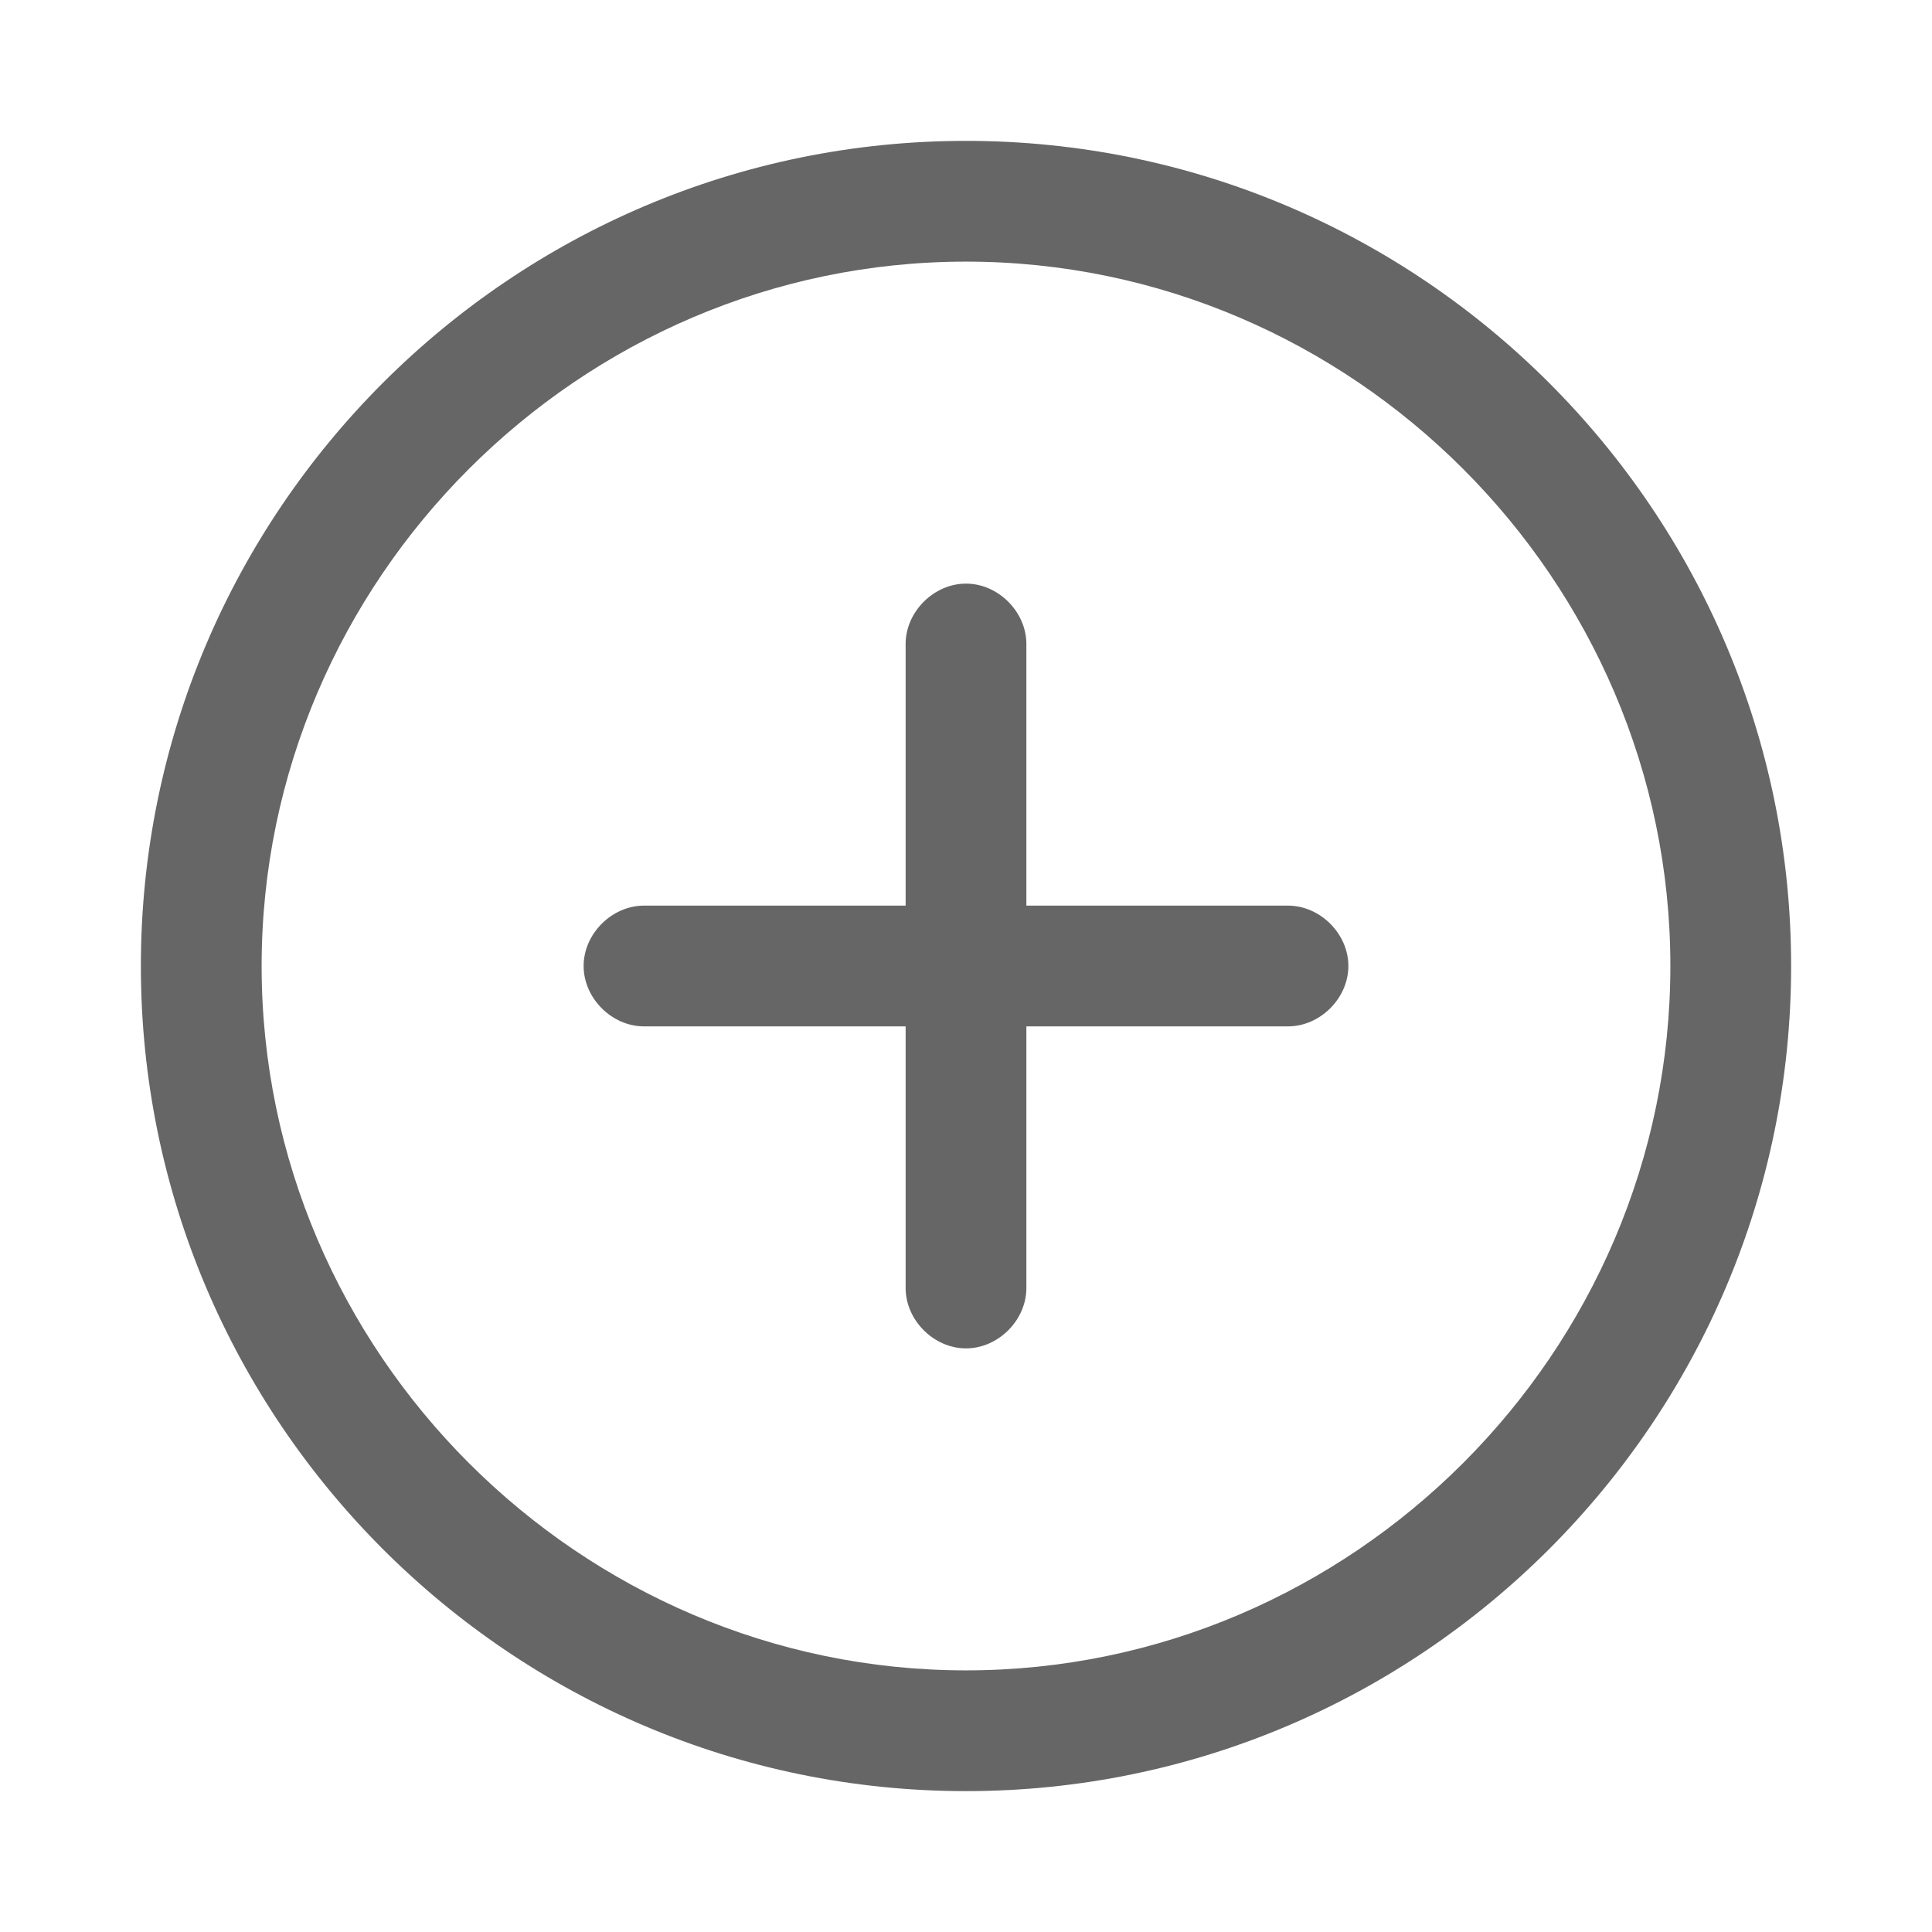
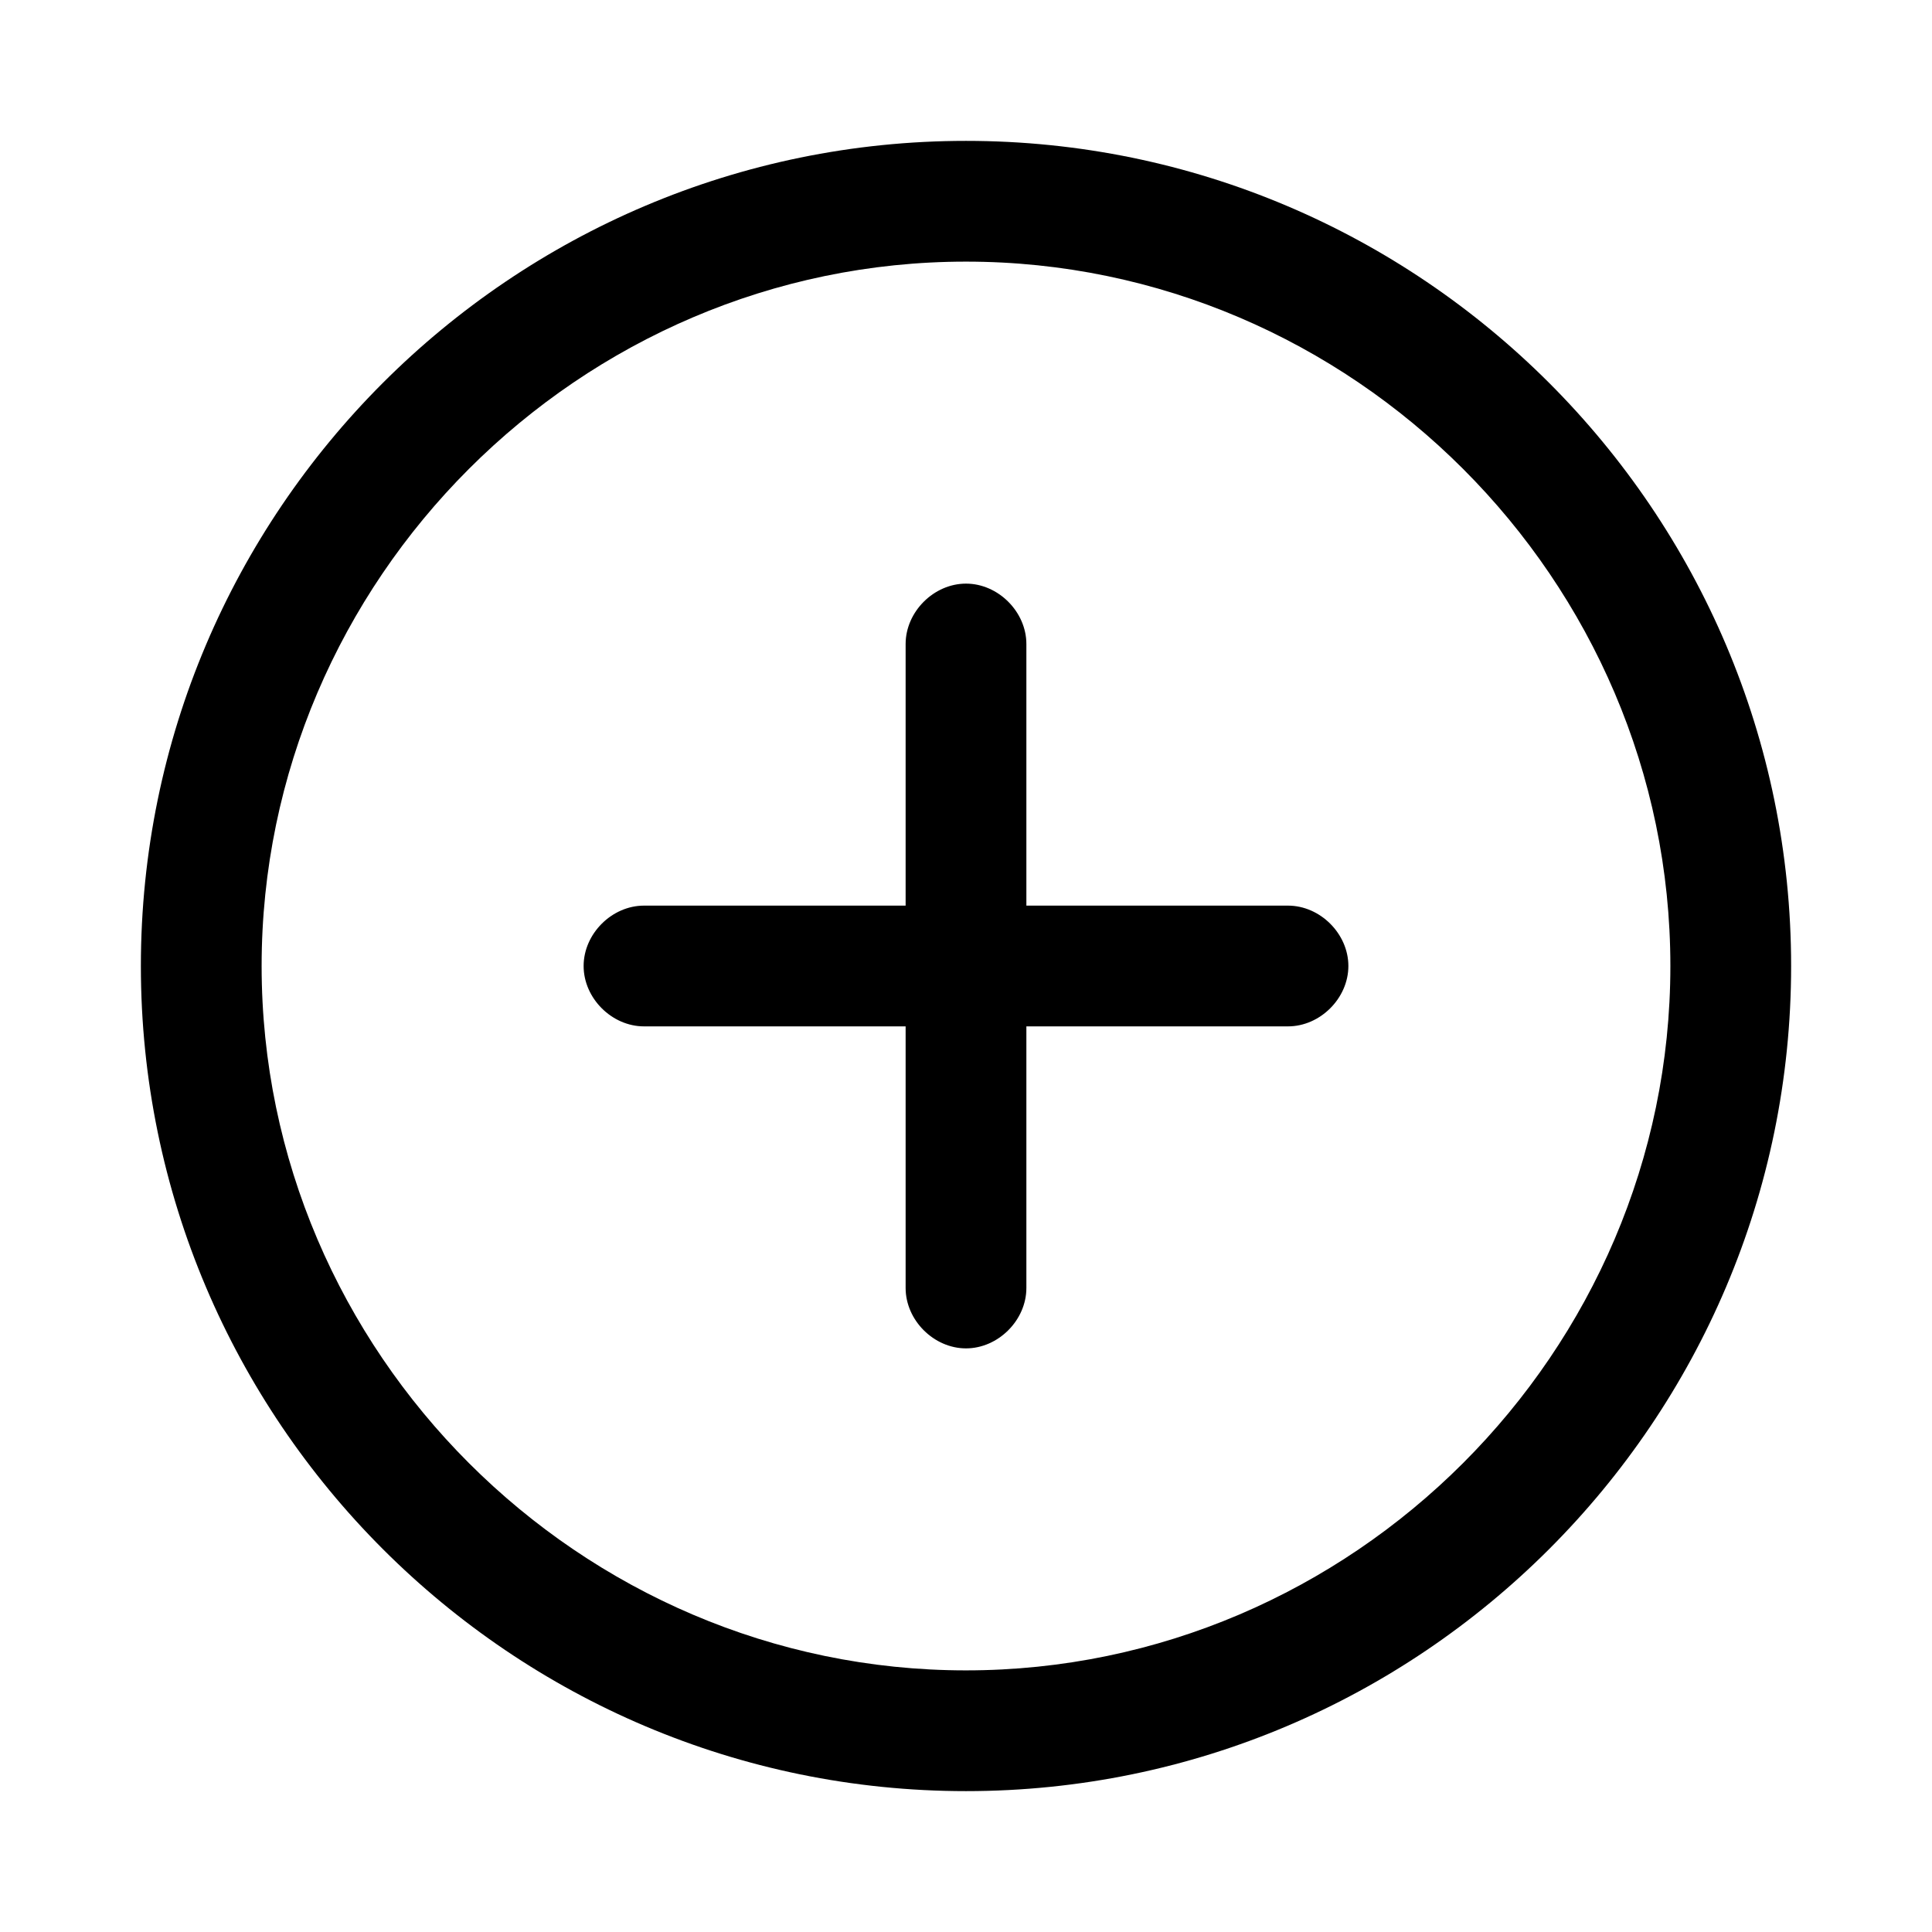
<svg xmlns="http://www.w3.org/2000/svg" class="icon" style="width: 1em;height: 1em;vertical-align: middle;fill: currentColor;overflow: hidden;" viewBox="0 0 1024 1024" version="1.1">
-   <path d="M512 74.667C270.933 74.667 74.667 270.933 74.667 512S270.933 949.333 512 949.333 949.333 753.067 949.333 512 753.067 74.667 512 74.667z m0 810.667c-204.8 0-373.333-168.533-373.333-373.333S307.2 138.667 512 138.667 885.333 307.2 885.333 512 716.8 885.333 512 885.333z" fill="#666666" />
-   <path d="M682.667 480h-138.667V341.333c0-17.067-14.933-32-32-32s-32 14.933-32 32v138.667H341.333c-17.067 0-32 14.933-32 32s14.933 32 32 32h138.667V682.667c0 17.067 14.933 32 32 32s32-14.933 32-32v-138.667H682.667c17.067 0 32-14.933 32-32s-14.933-32-32-32z" fill="#666666" />
+   <path d="M512 74.667C270.933 74.667 74.667 270.933 74.667 512S270.933 949.333 512 949.333 949.333 753.067 949.333 512 753.067 74.667 512 74.667z m0 810.667c-204.8 0-373.333-168.533-373.333-373.333S307.2 138.667 512 138.667 885.333 307.2 885.333 512 716.8 885.333 512 885.333zM682.667 480h-138.667V341.333c0-17.067-14.933-32-32-32s-32 14.933-32 32v138.667H341.333c-17.067 0-32 14.933-32 32s14.933 32 32 32h138.667V682.667c0 17.067 14.933 32 32 32s32-14.933 32-32v-138.667H682.667c17.067 0 32-14.933 32-32s-14.933-32-32-32z" />
</svg>
